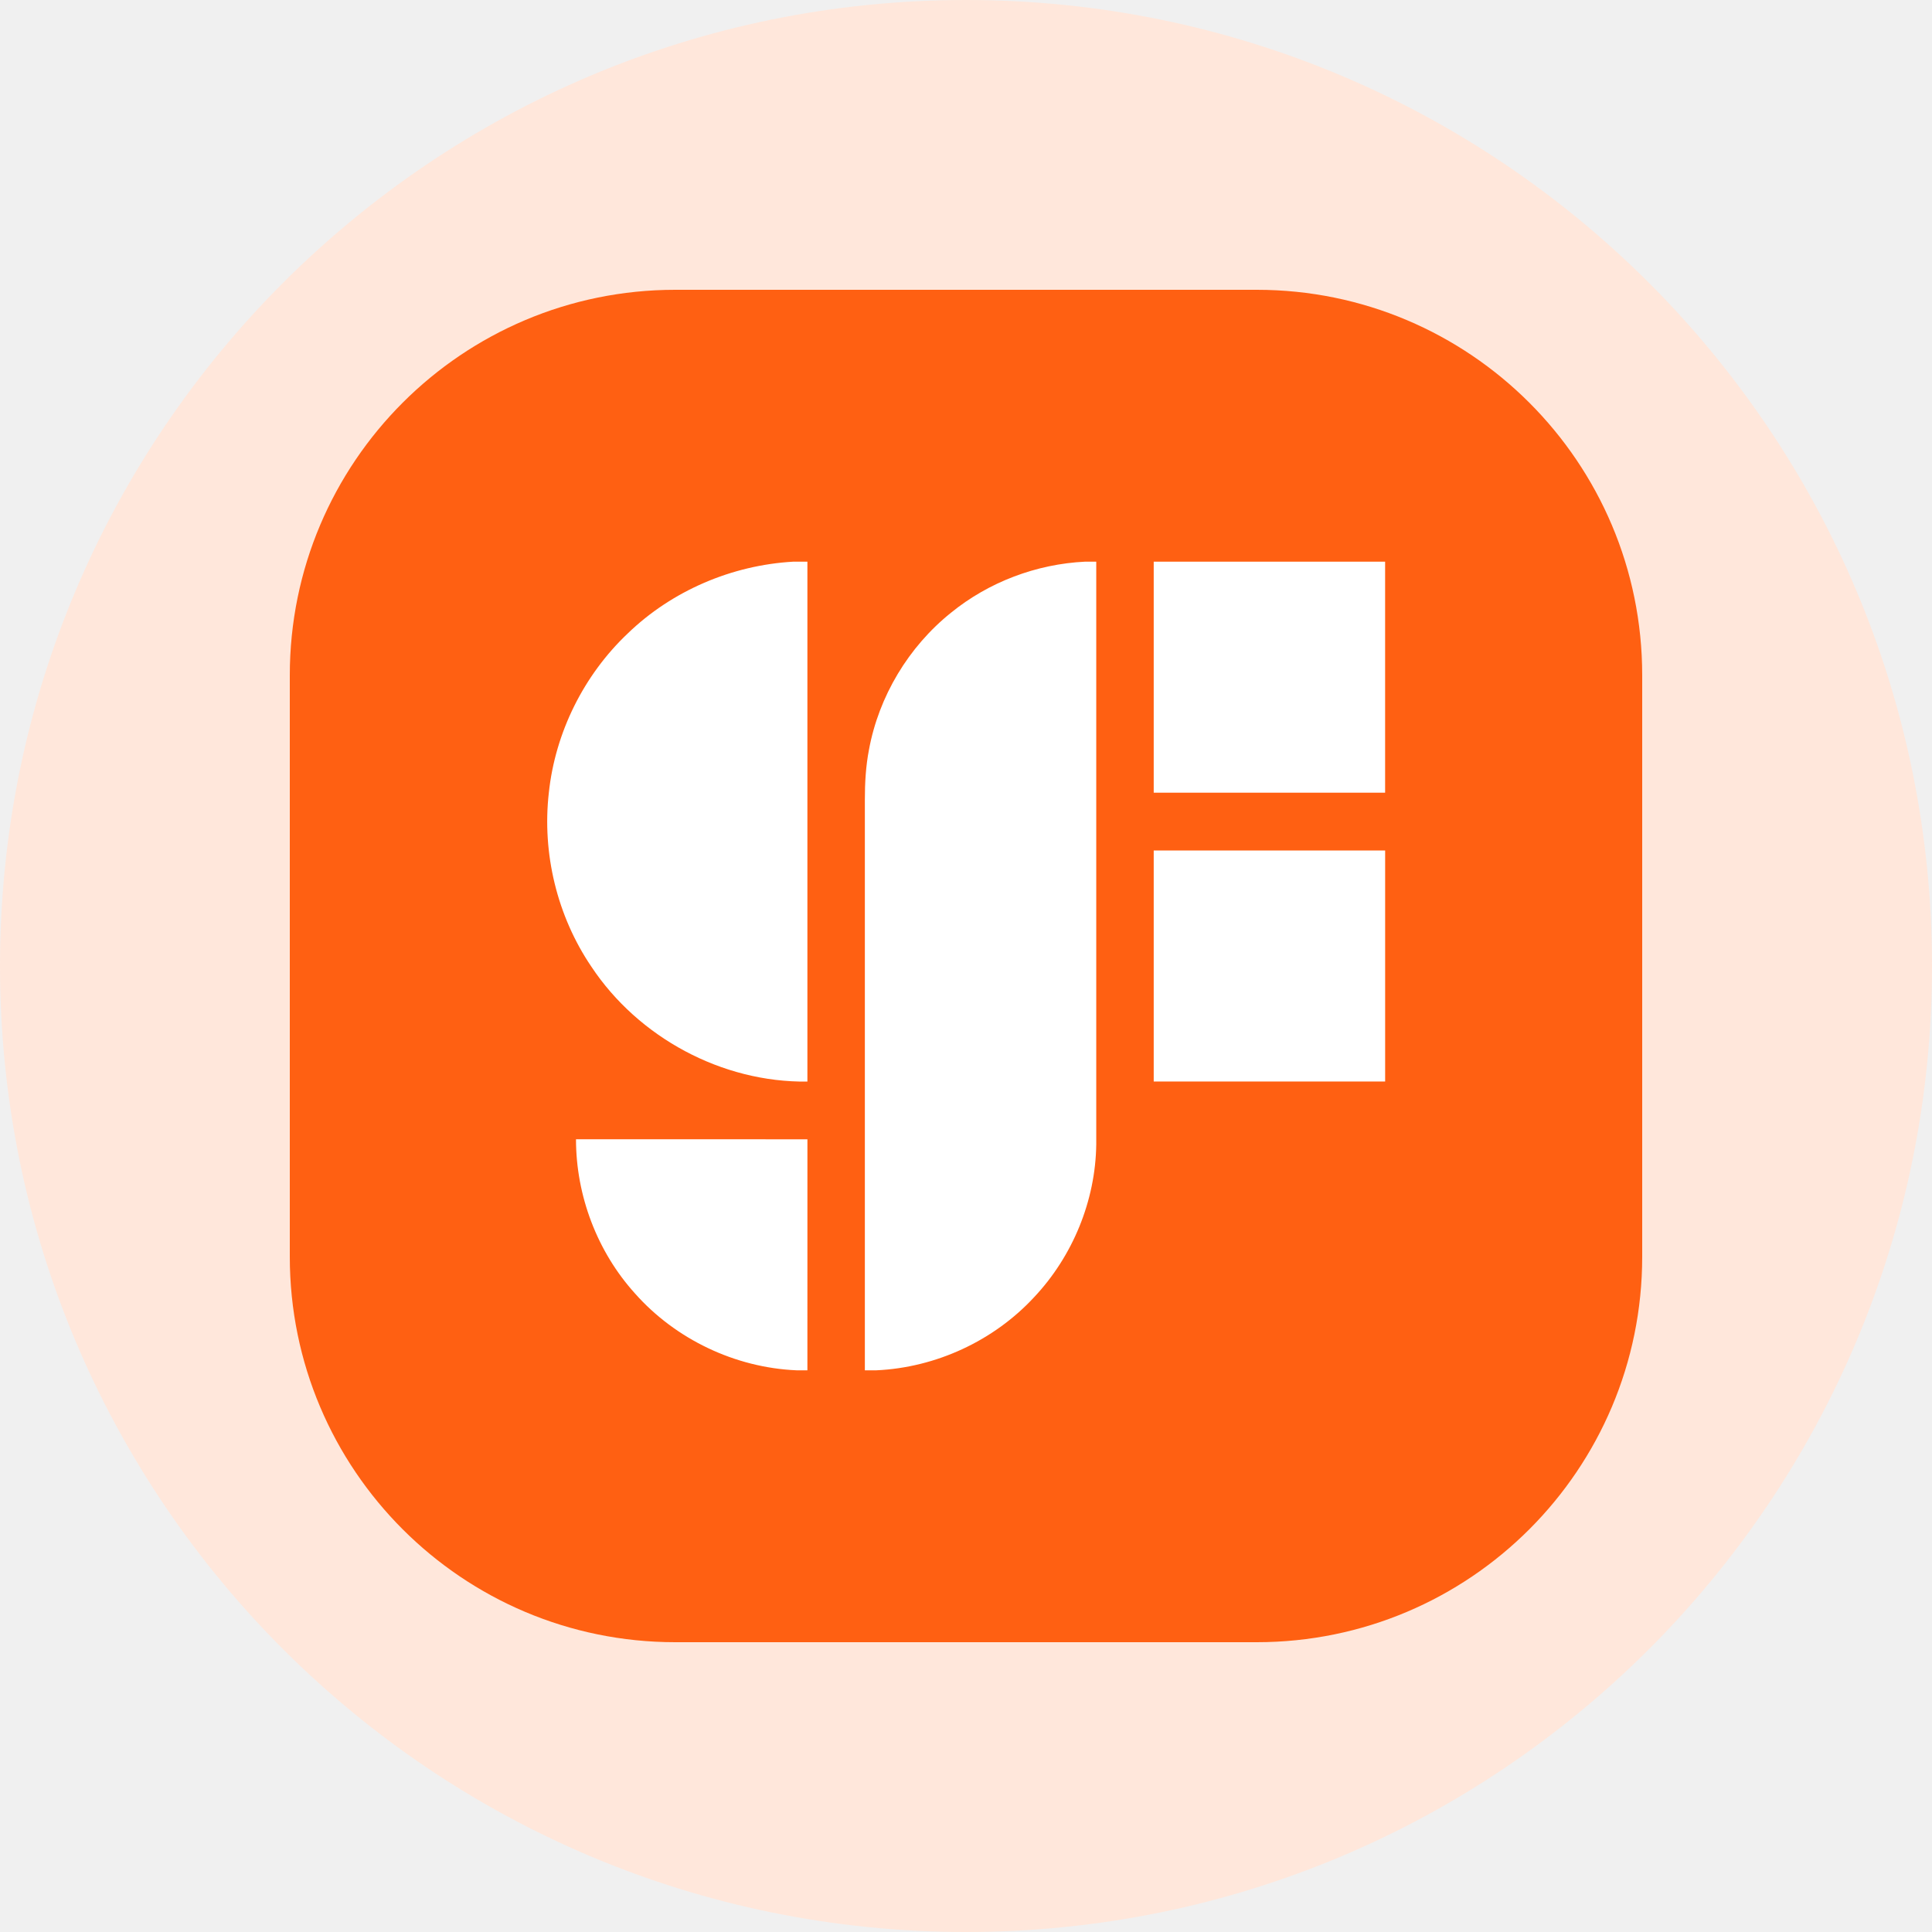
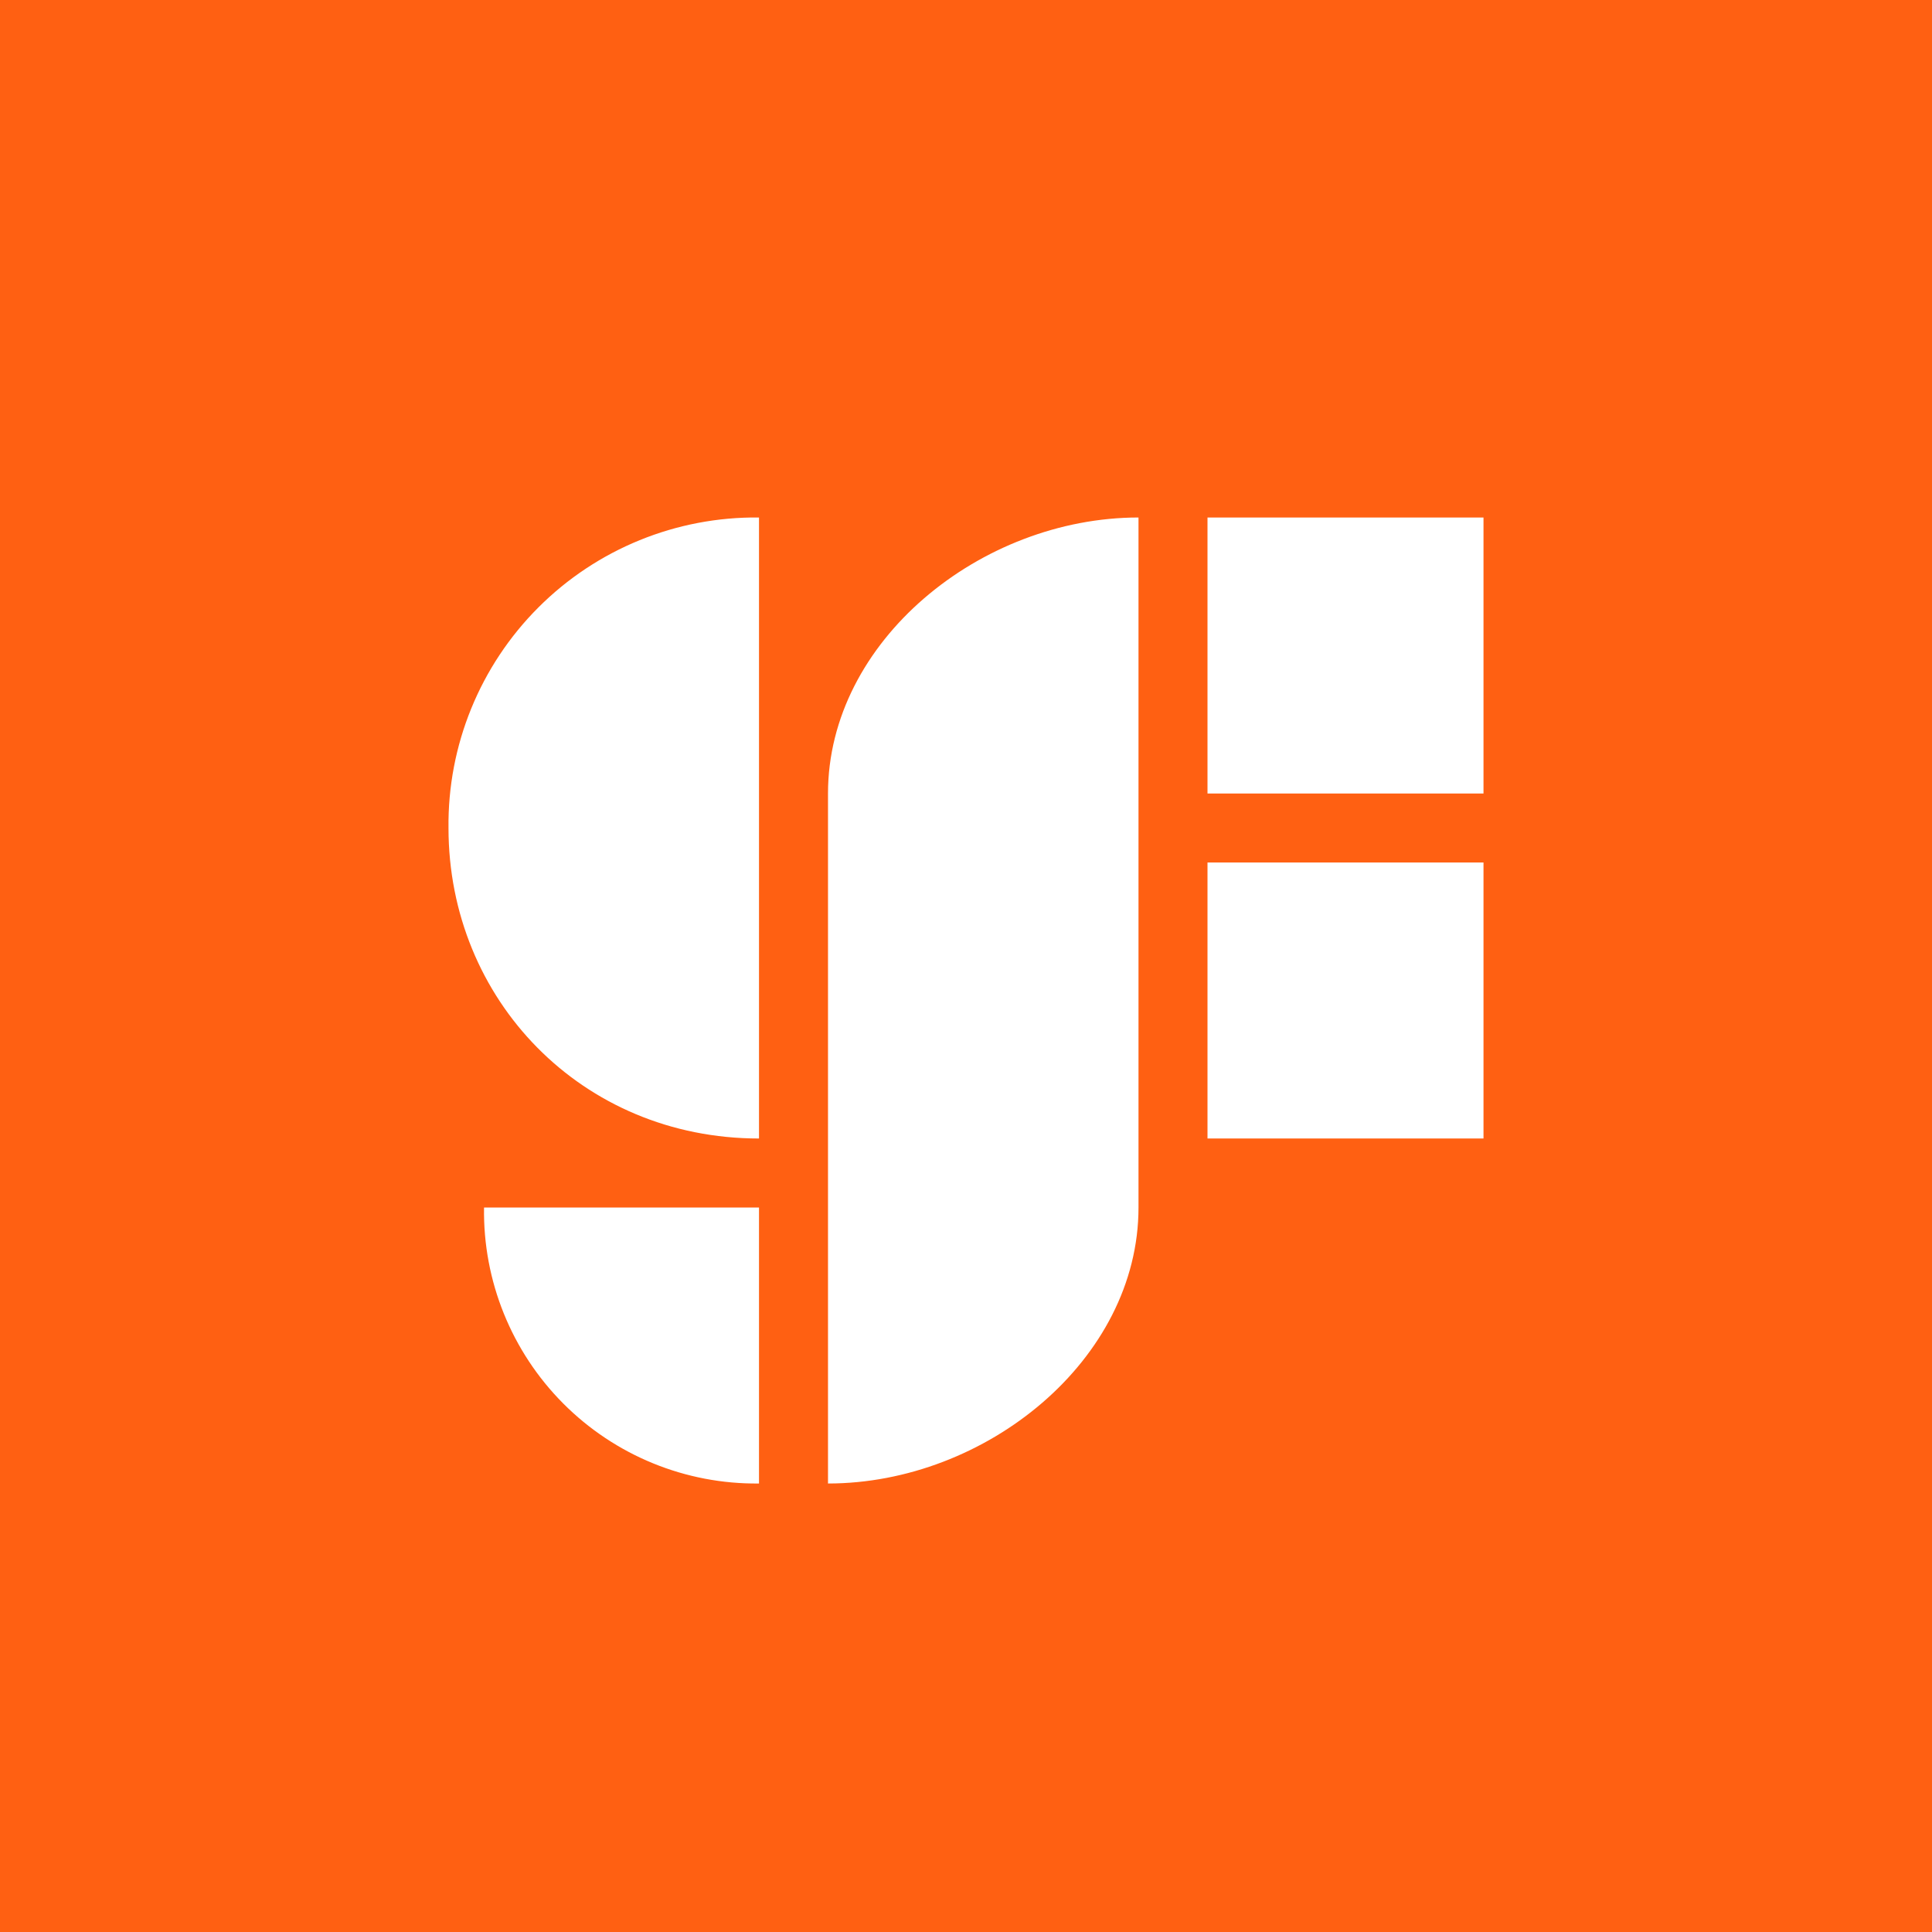
- <svg xmlns="http://www.w3.org/2000/svg" width="40" height="40" viewBox="0 0 40 40">
-   <circle cx="20" cy="20" r="20" fill="#ffe7db" />
-   <rect x="6" y="6" width="28" height="28" rx="7.98" ry="7.98" fill="#ff6012" />
-   <g transform="translate(11.32, 11.6288)">
-     <svg width="17.36" height="16.742" viewBox="0 0 1546 1491">
-       <g fill="#ffffff">
-         <path d="M454.6 0h25.97v958.63c-157.35 2-311.67-81.16-398.44-212.06C19.02 653.42-8.94 537.56 3.84 425.82c11.8-110.89 64.4-216.68 145.36-293.36C230.82 53.52 341.38 6.39 454.6 0M992.49 0h20.68v1073.96c-1.2 104.11-43.4 206.79-114.82 282.49-74.52 80.37-181.08 129.54-290.58 134.55h-21.26c0-350.56.04-701.17 0-1051.73-.04-30.93 1.69-61.95 7.55-92.39 18.15-98.69 73.01-189.97 151.3-252.76C814.95 37.5 902.92 4.35 992.49 0M1119.12 0h426.66v425.96c-142.21.04-284.46.04-426.66.04.04-142 0-284 0-426M1119.12 532.5c142.25 0 284.45-.04 426.71.04-.05 141.96-.05 283.96 0 425.92-142.26.08-284.51.04-426.71 0zM53.9 1065c142.25.04 284.46-.04 426.71.04-.04 141.96-.04 283.96-.04 425.96h-19.98c-113.04-4.84-222.94-57.07-297.95-141.73C92.92 1272.14 53.9 1168.84 53.9 1065" />
-       </g>
-     </svg>
-   </g>
+ <svg xmlns="http://www.w3.org/2000/svg" width="56" height="56" viewBox="0 0 56 56">
+   <path fill="#FF6012" d="M0 0h56v56H0z" />
+   <path d="M14.03 35H22v8a7.88 7.88 0 0 1-7.97-8zM35 23h8v-8h-8v8zm0 10h8v-8h-8v8zM22 15a8.9 8.9 0 0 0-9 9c0 4.97 3.86 9 9 9V15zm11 0c-4.57 0-9 3.58-9 8v20c4.57 0 9-3.58 9-8V15z" fill="#fff" />
</svg>
